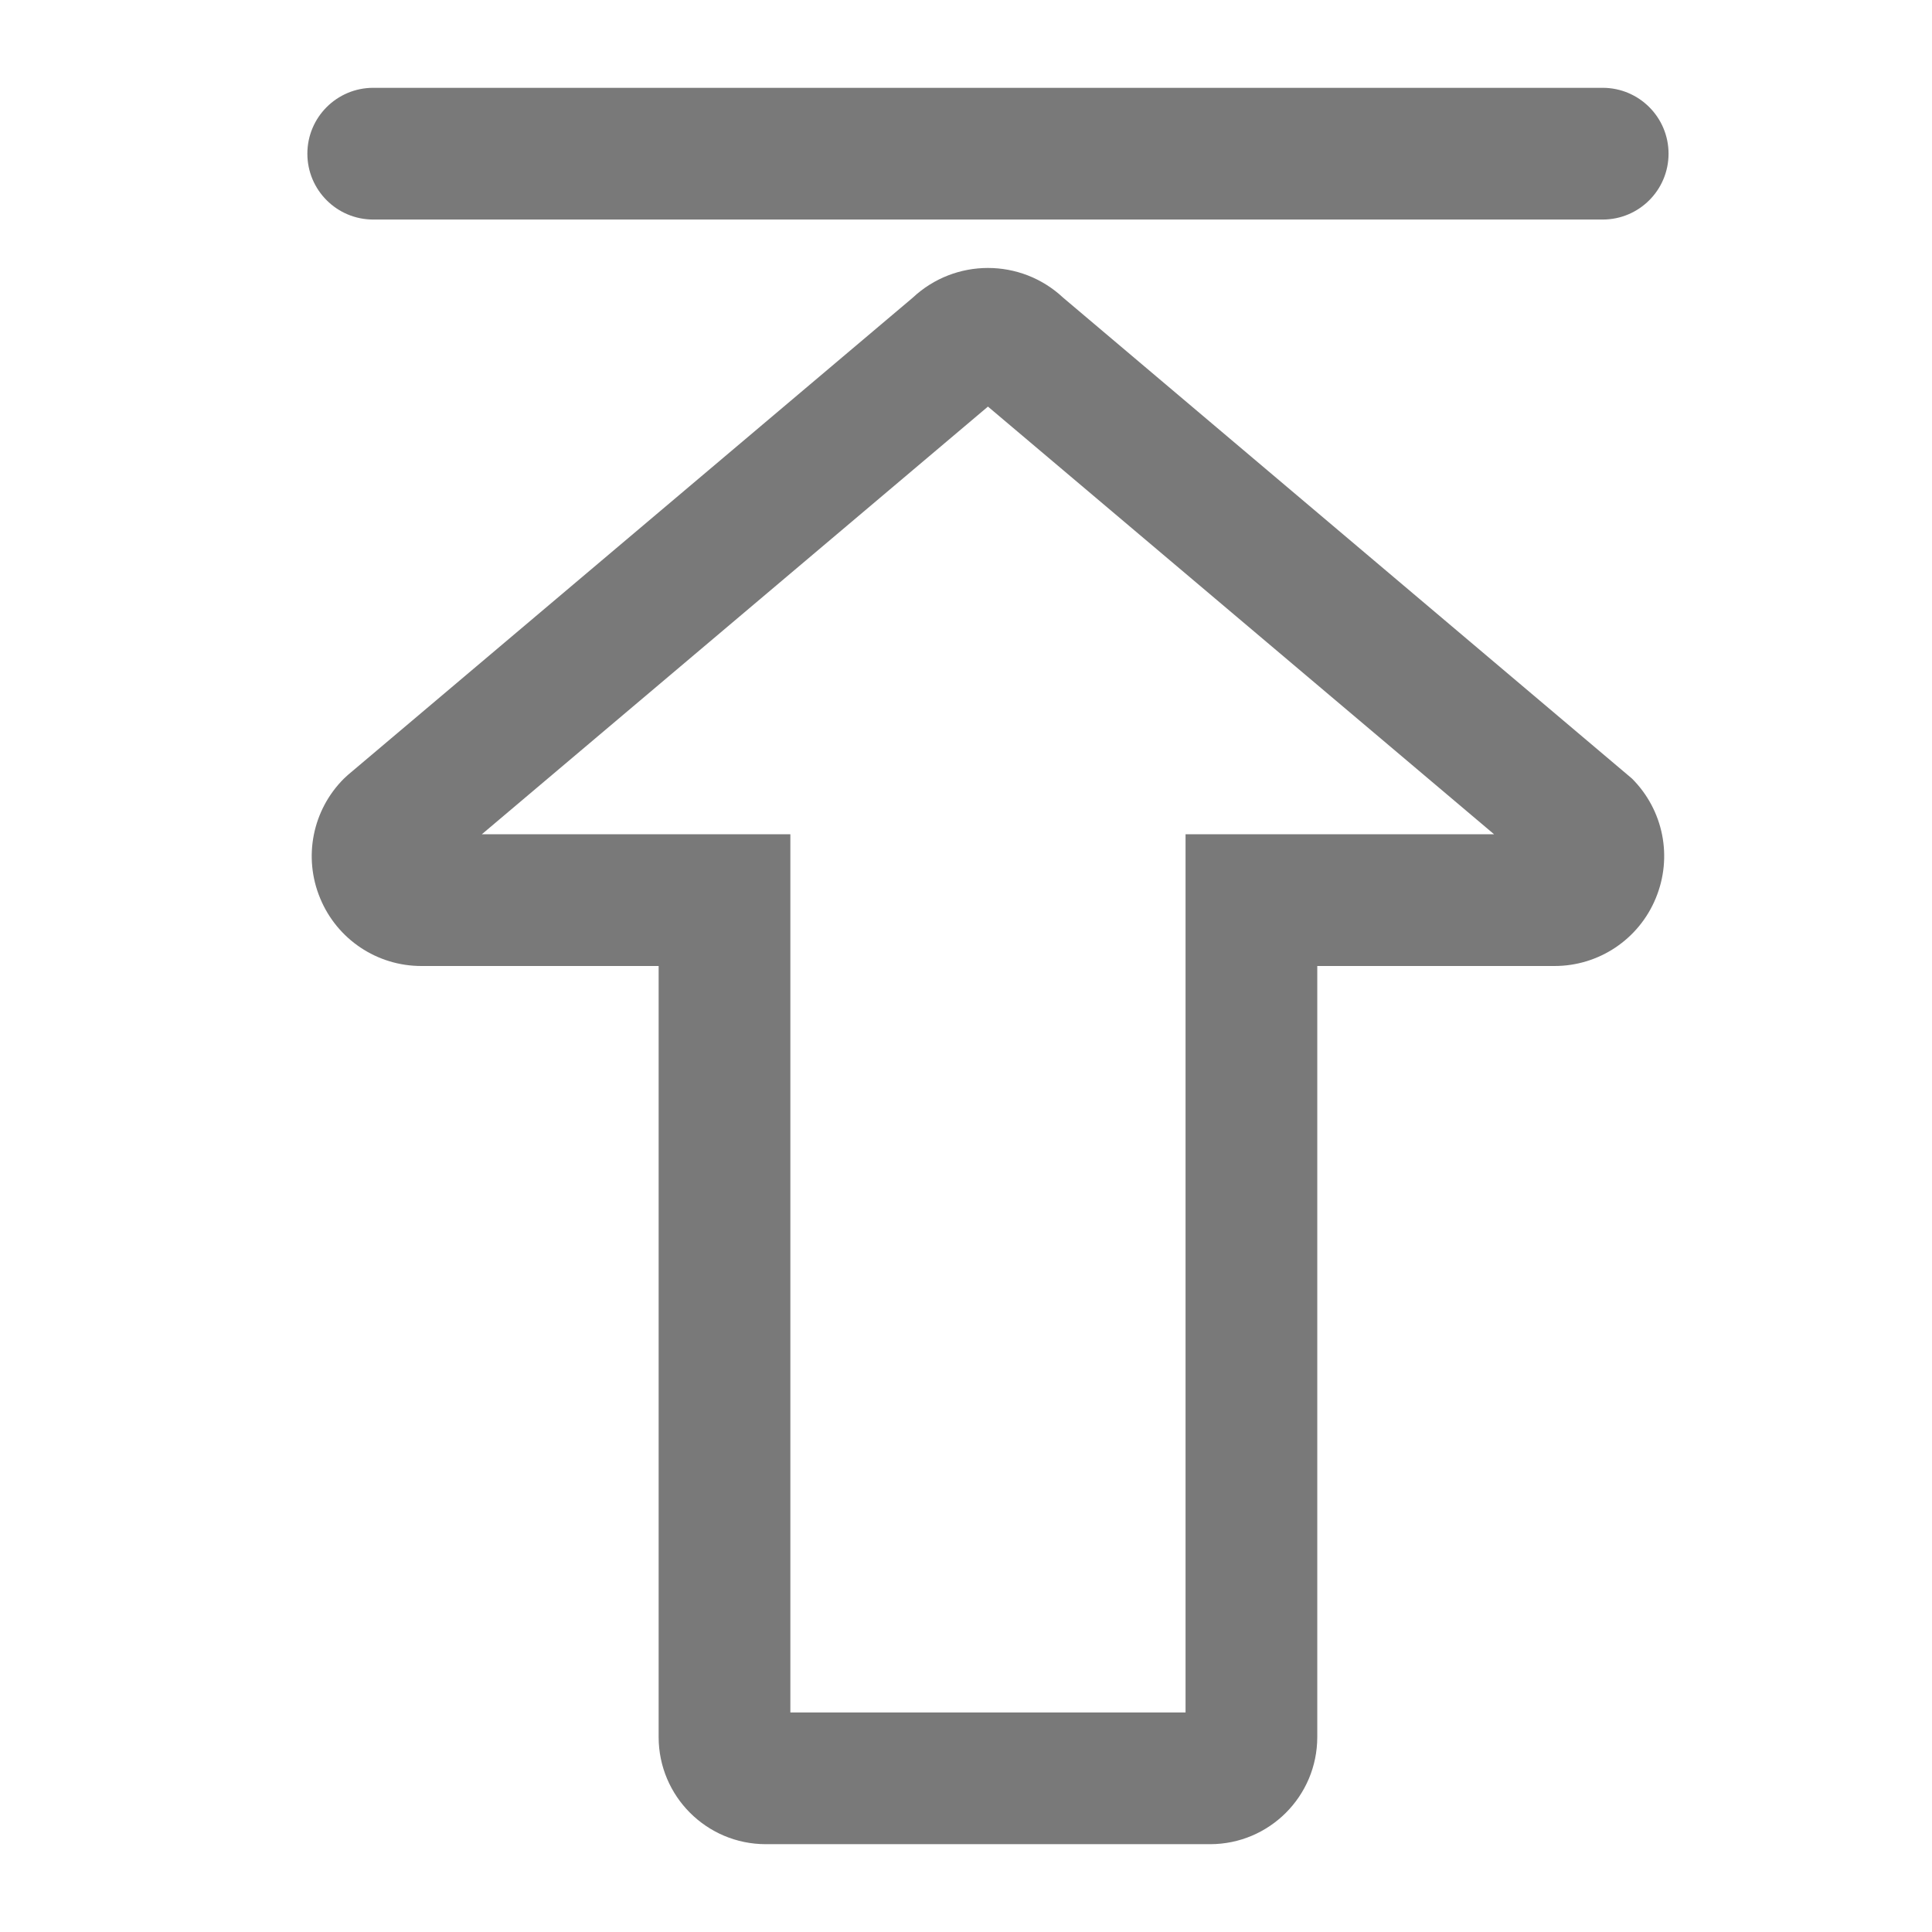
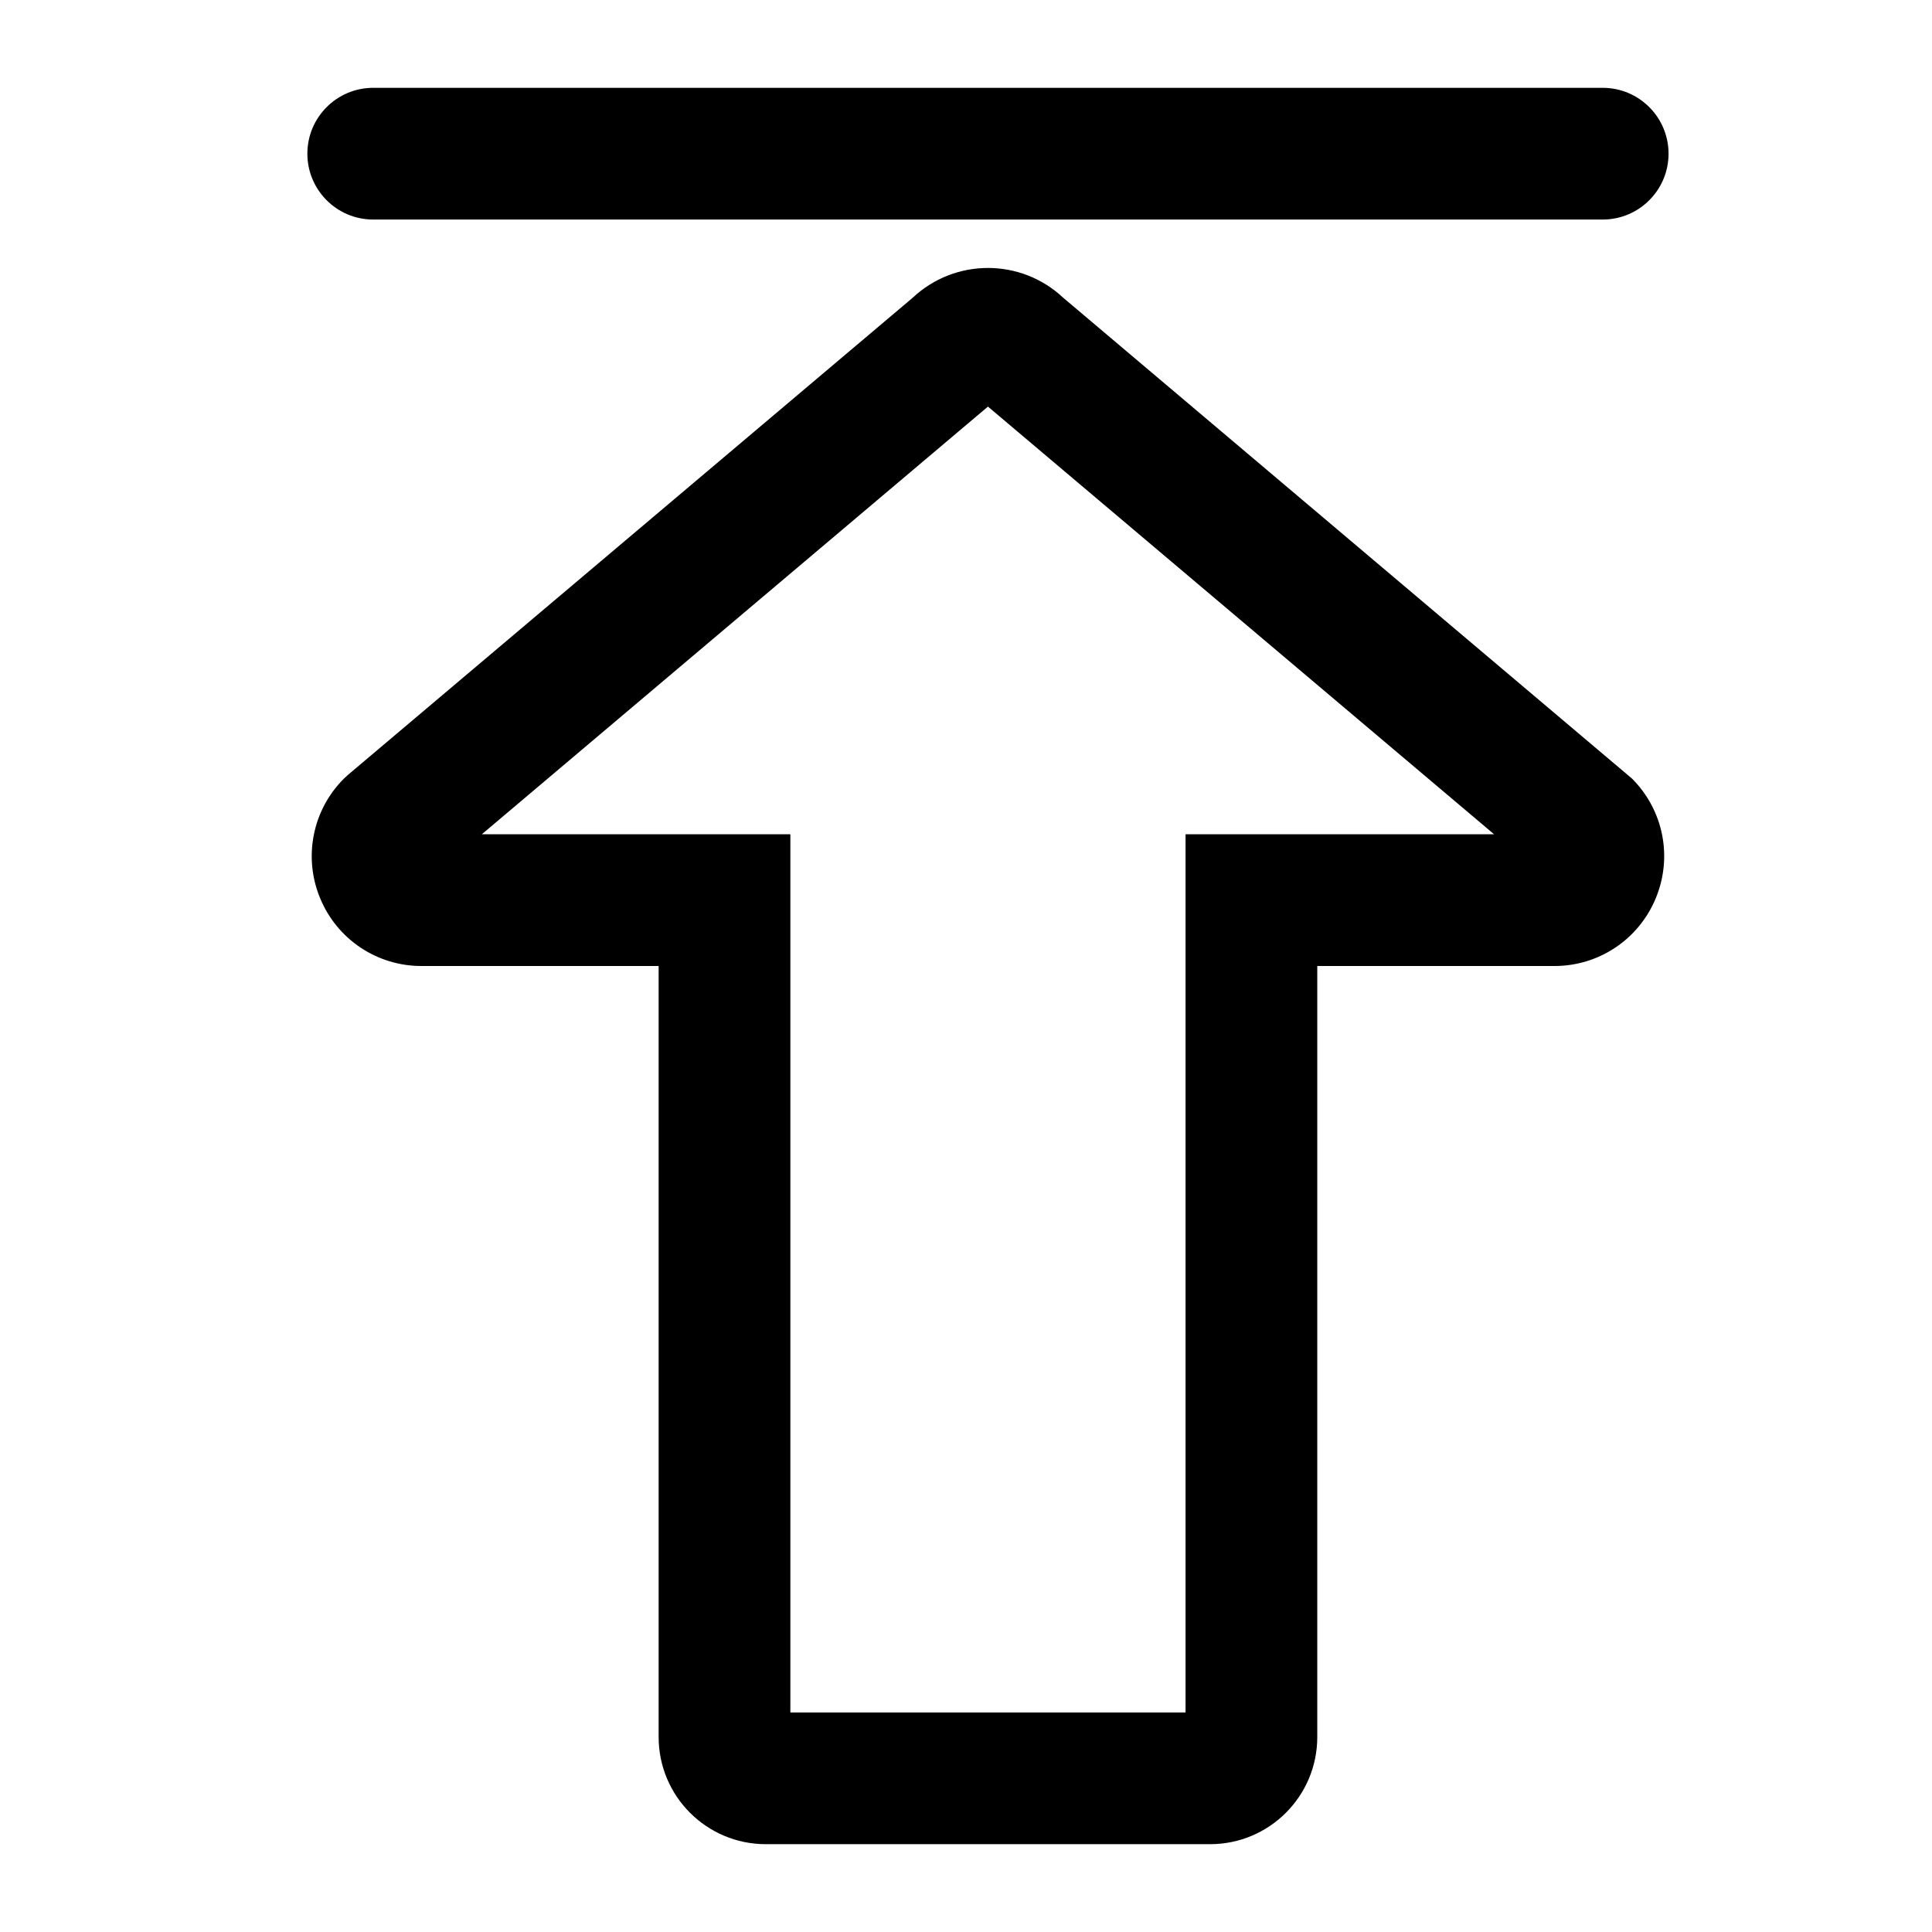
- <svg xmlns="http://www.w3.org/2000/svg" t="1785392023038" class="icon" viewBox="0 0 1024 1024" version="1.1" p-id="1686" width="200" height="200">
-   <path d="M849.455 46.545a34.909 34.909 0 1 1 0 69.818h-651.636a34.909 34.909 0 1 1 0-69.818h651.636zM563.479 157.766l301.498 254.883c16.71 16.71 21.667 41.612 12.614 63.418A57.972 57.972 0 0 1 823.831 512H698.182v408.716A56.809 56.809 0 0 1 641.443 977.455H405.83A56.809 56.809 0 0 1 349.091 920.716V512H223.441a57.972 57.972 0 0 1-53.76-35.91 58.042 58.042 0 0 1 12.614-63.418l2.141-1.978L483.793 157.766a58.298 58.298 0 0 1 79.686 0zM628.364 442.182h163.537L523.636 215.505 255.372 442.182H418.909v465.455h209.455V442.182z" fill="#797979" p-id="1687" />
+ <svg xmlns="http://www.w3.org/2000/svg" fill="currentColor" t="1785392023038" class="icon" viewBox="0 0 1024 1024" version="1.1" p-id="1686" width="200" height="200">
+   <path d="M849.455 46.545a34.909 34.909 0 1 1 0 69.818h-651.636a34.909 34.909 0 1 1 0-69.818h651.636zM563.479 157.766l301.498 254.883c16.71 16.71 21.667 41.612 12.614 63.418A57.972 57.972 0 0 1 823.831 512H698.182v408.716A56.809 56.809 0 0 1 641.443 977.455H405.83A56.809 56.809 0 0 1 349.091 920.716V512H223.441a57.972 57.972 0 0 1-53.76-35.91 58.042 58.042 0 0 1 12.614-63.418l2.141-1.978L483.793 157.766a58.298 58.298 0 0 1 79.686 0zM628.364 442.182h163.537L523.636 215.505 255.372 442.182H418.909v465.455h209.455V442.182z" fill="currentColor" p-id="1687" />
</svg>
